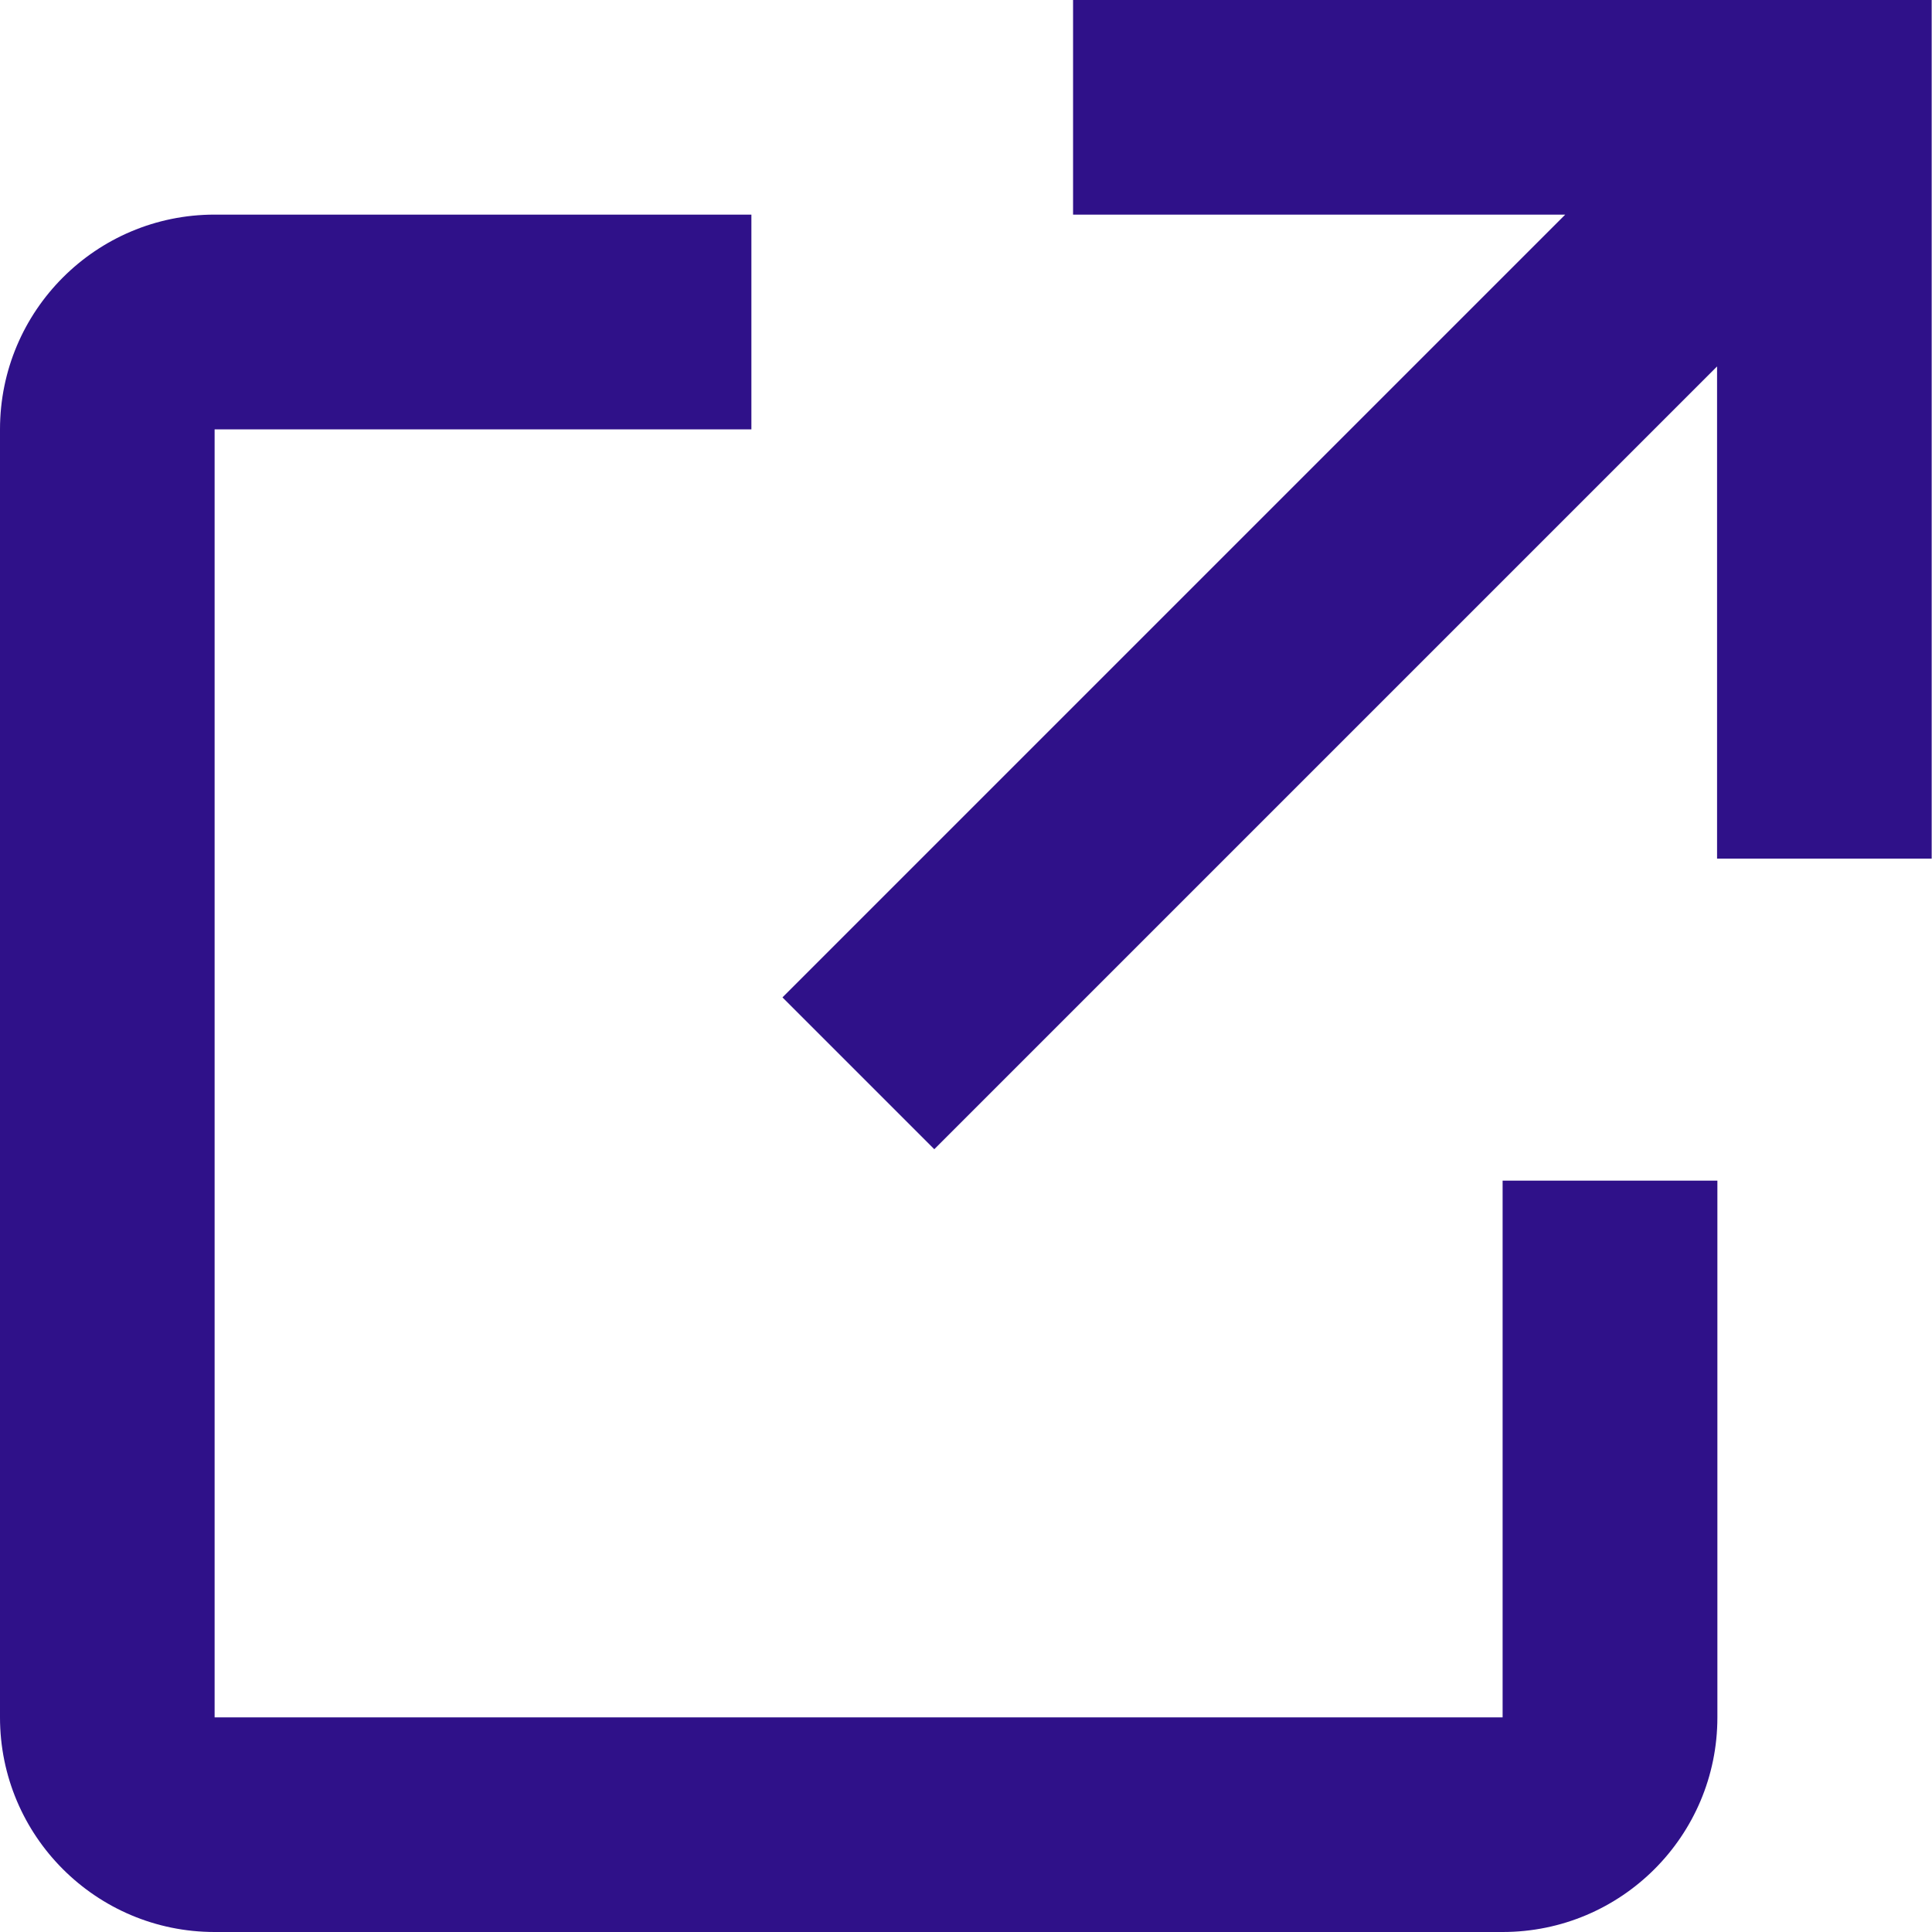
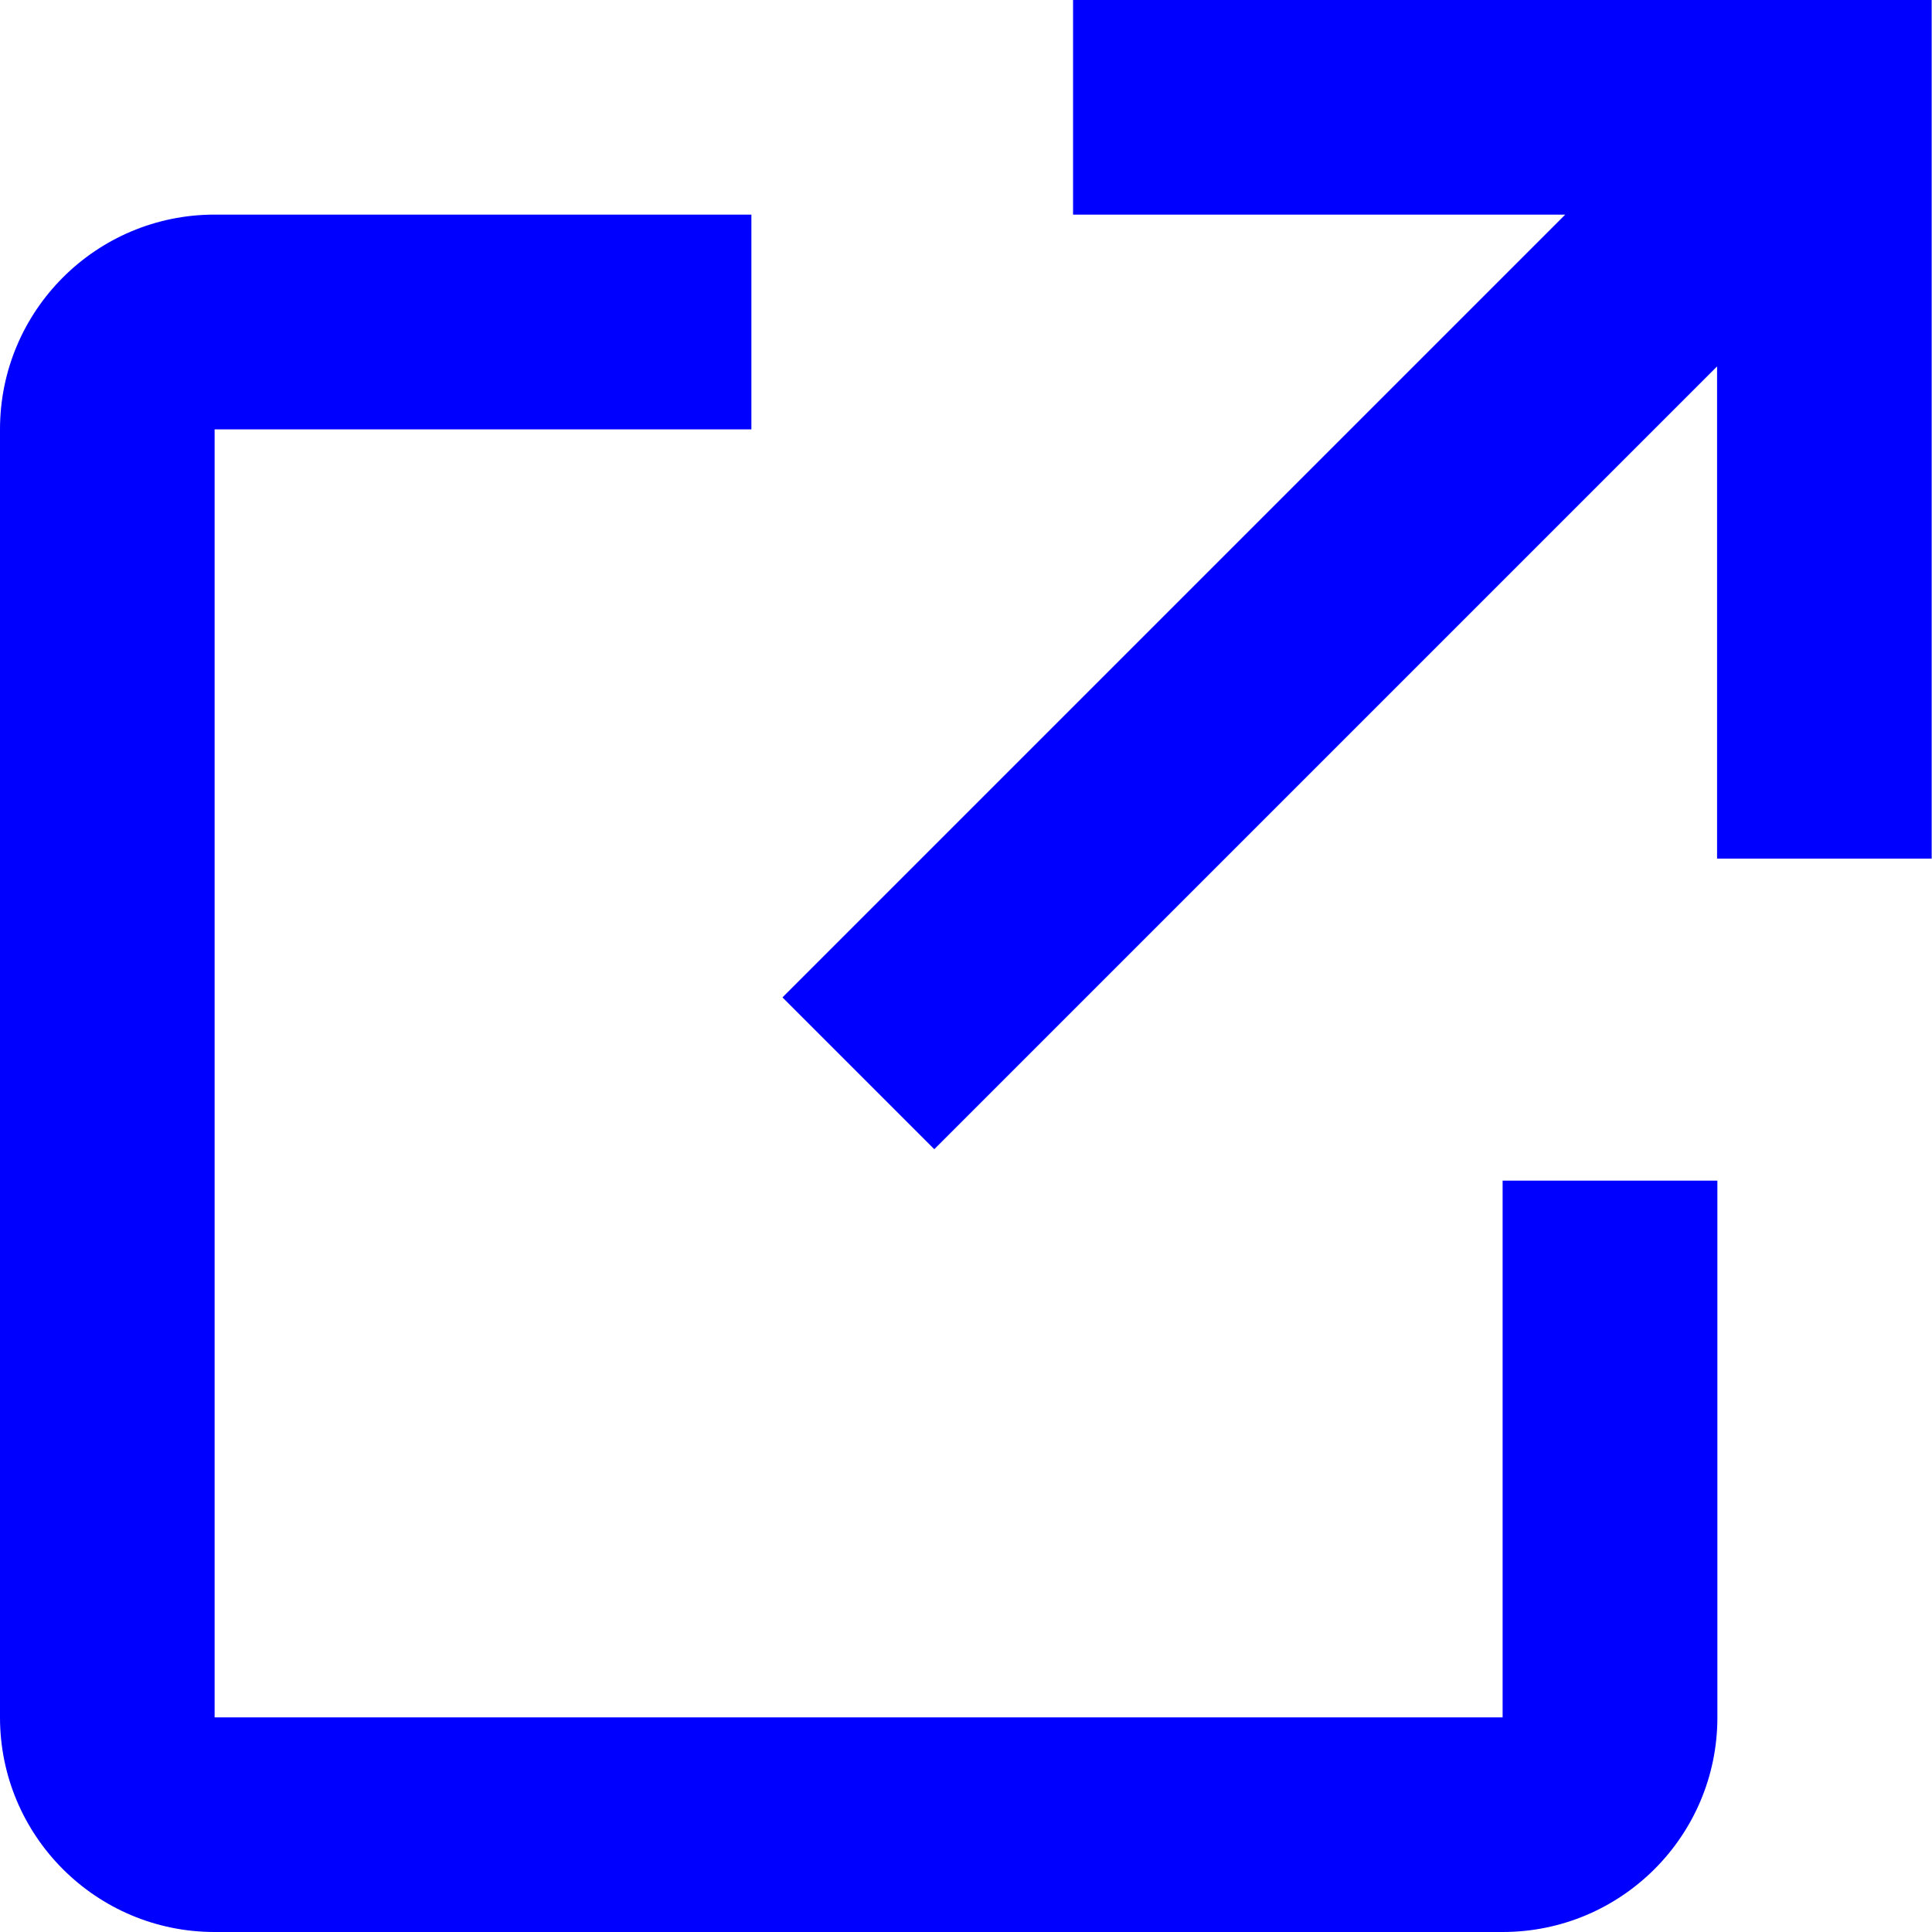
<svg xmlns="http://www.w3.org/2000/svg" width="12" height="12" viewBox="0 0 12 12" fill="none">
-   <path fill-rule="evenodd" clip-rule="evenodd" d="M5.803 7.138L10.665 2.276V5.333H11.998V0H6.665V1.333H9.722L4.86 6.195L5.803 7.138ZM10.667 10.667V7.333H9.333V10.667H1.333V2.667H4.667V1.333H1.333C0.597 1.333 0 1.93 0 2.667V10.667C0 11.403 0.597 12 1.333 12H9.333C10.07 12 10.667 11.403 10.667 10.667Z" fill="#2f1189" />
+   <path fill-rule="evenodd" clip-rule="evenodd" d="M5.803 7.138L10.665 2.276V5.333H11.998V0H6.665V1.333H9.722L4.86 6.195L5.803 7.138ZM10.667 10.667V7.333H9.333V10.667H1.333V2.667H4.667V1.333H1.333C0.597 1.333 0 1.93 0 2.667V10.667C0 11.403 0.597 12 1.333 12H9.333C10.07 12 10.667 11.403 10.667 10.667Z" fill="#0000ff" />
</svg>
